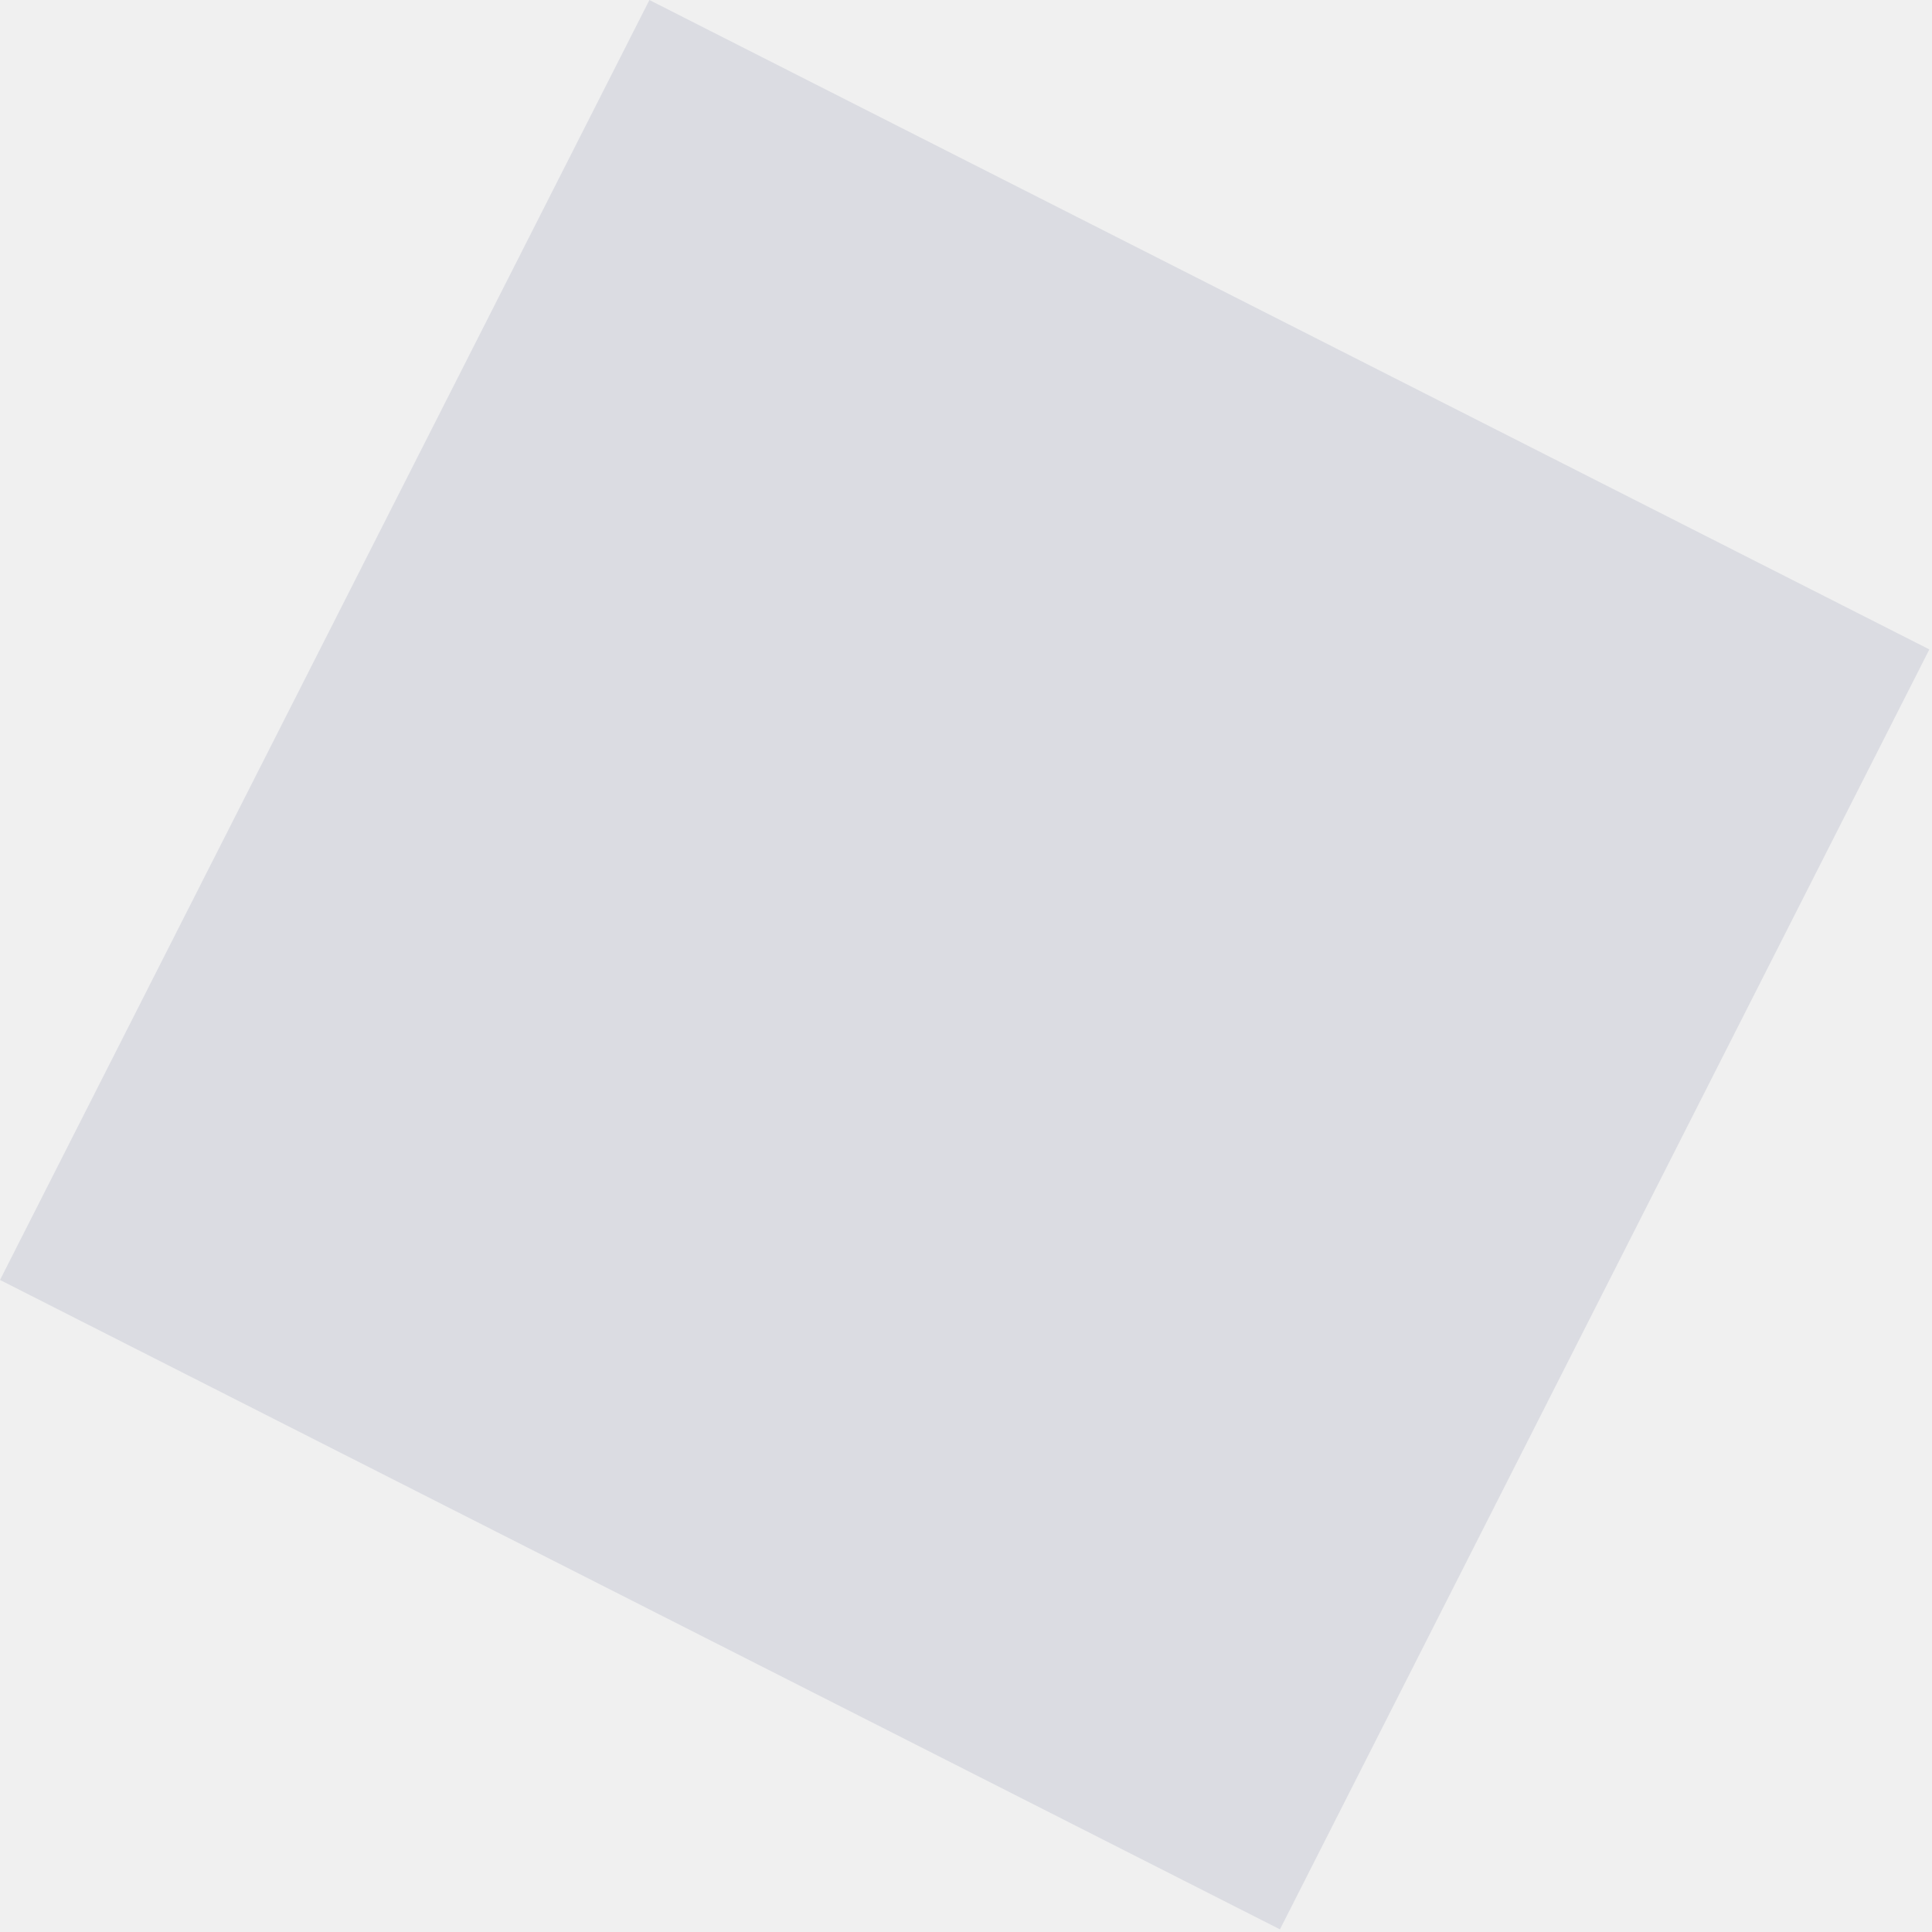
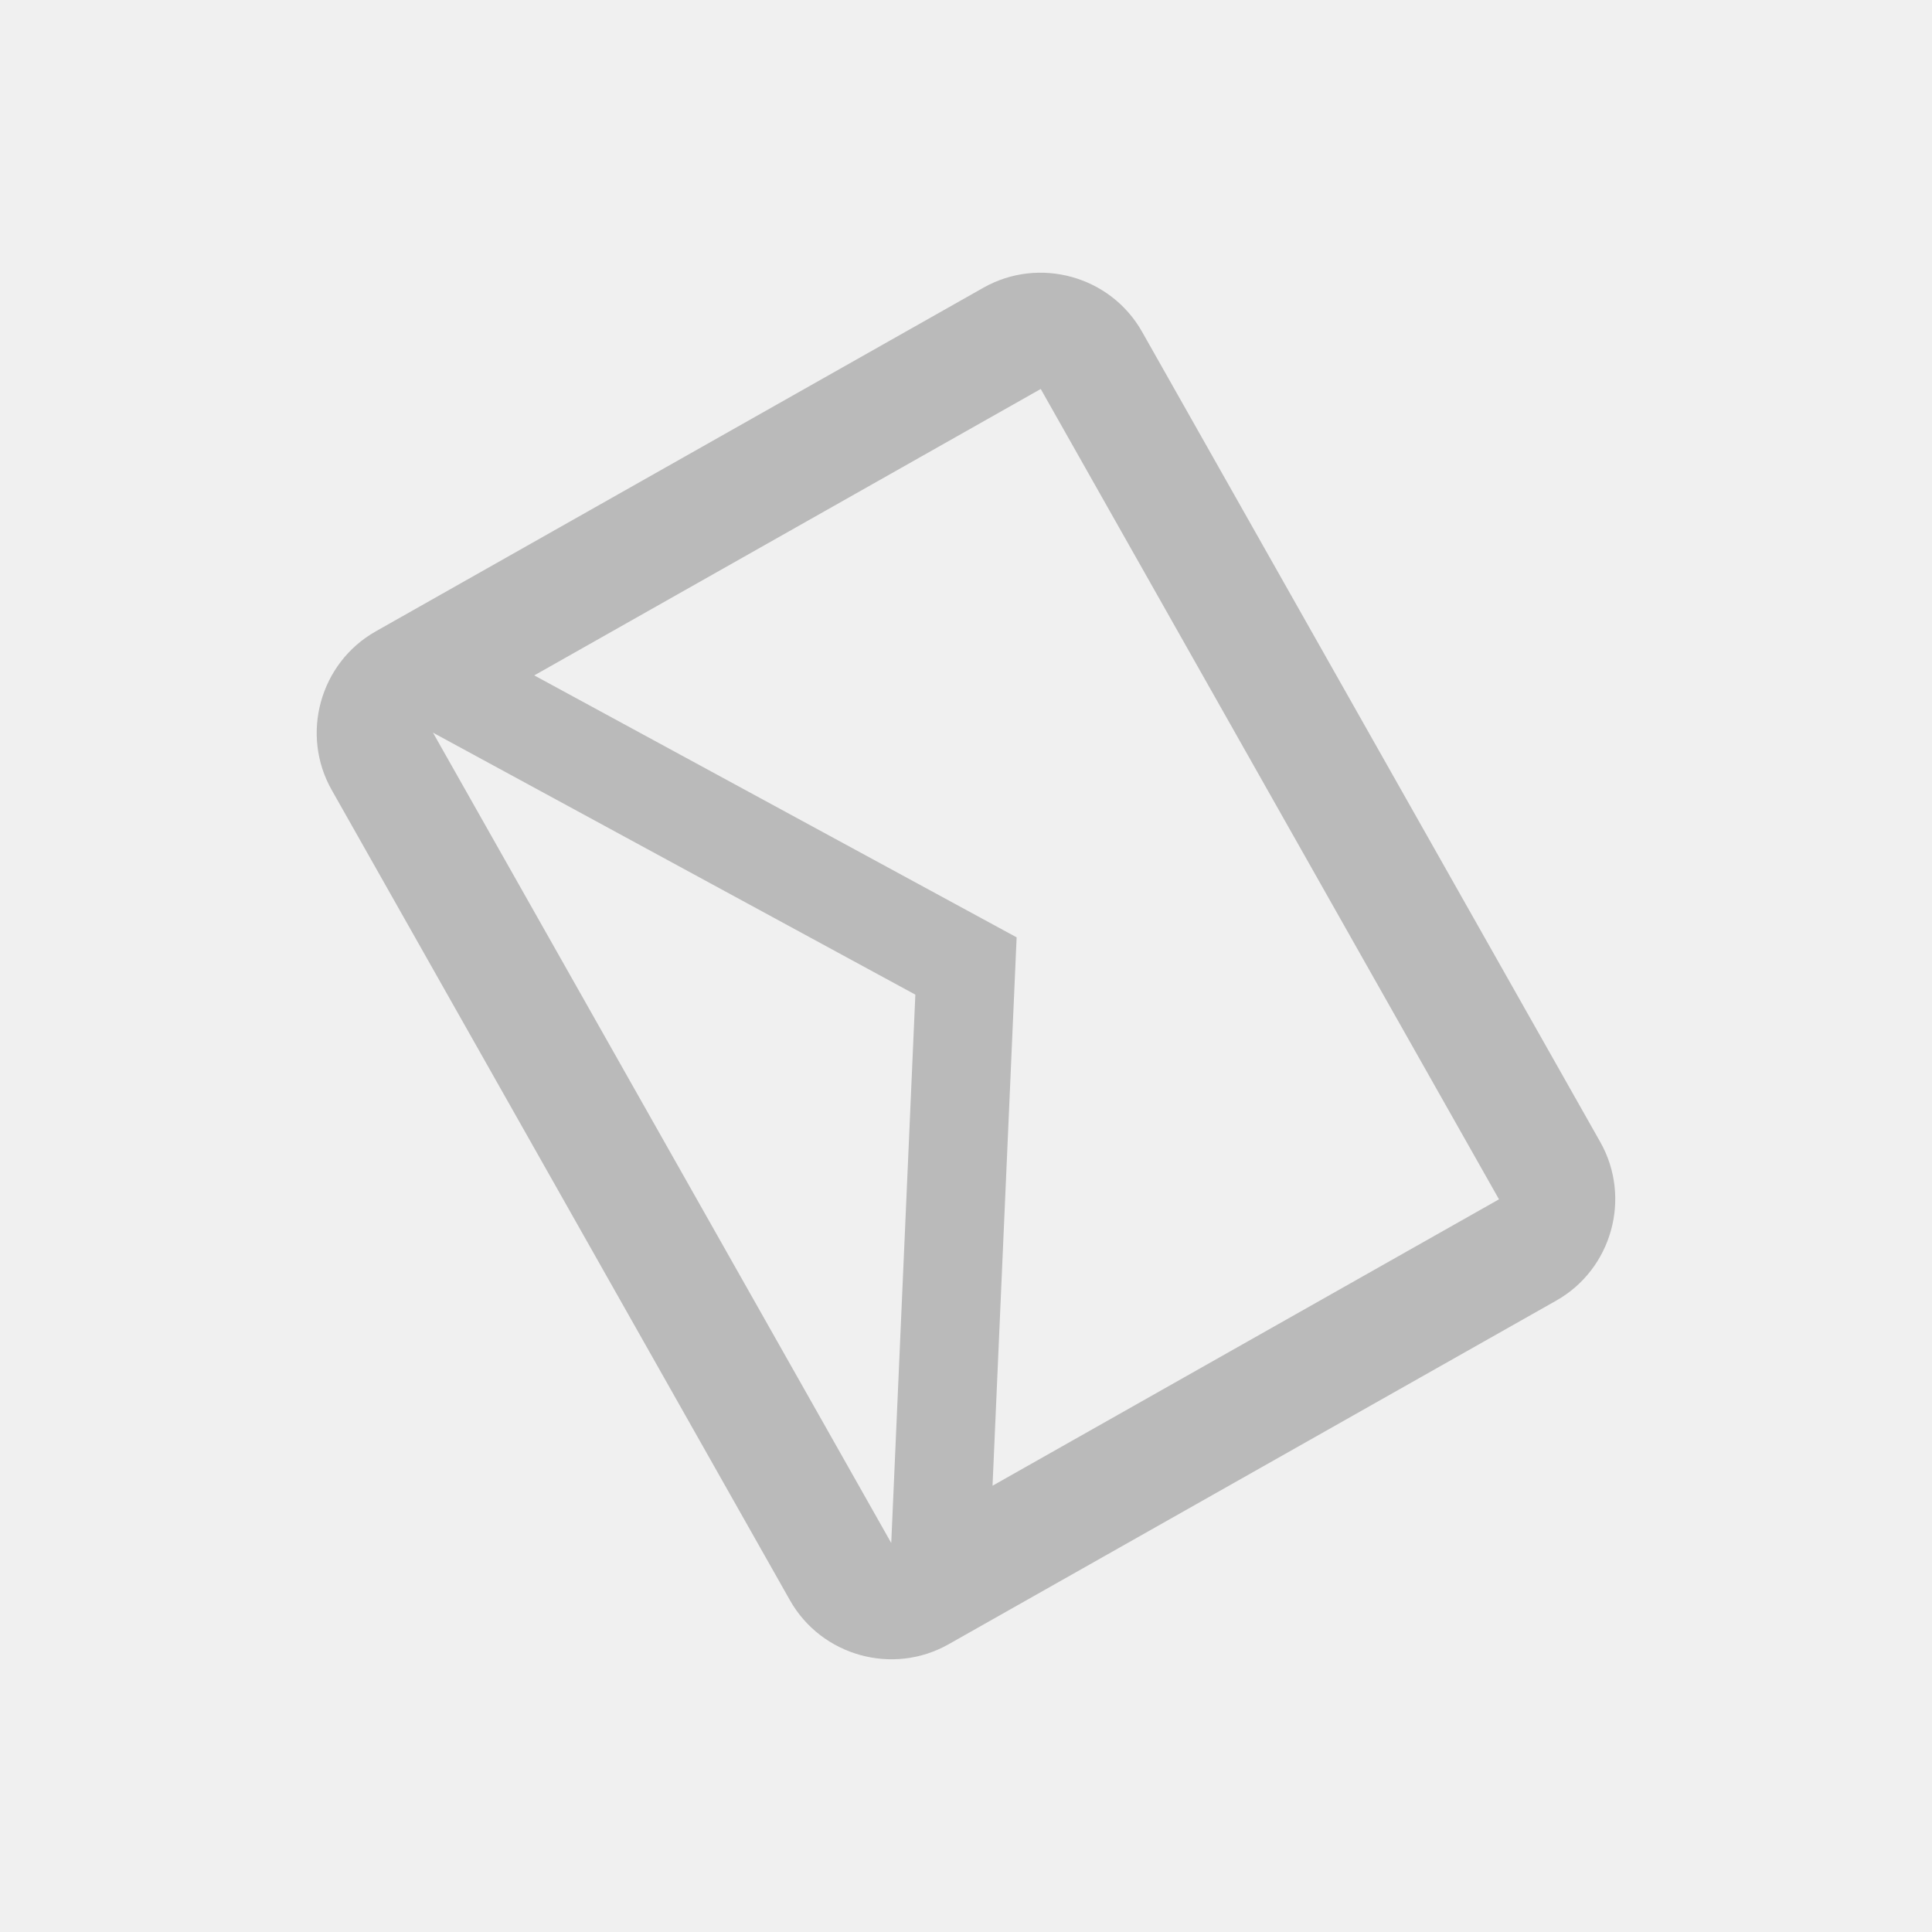
- <svg xmlns="http://www.w3.org/2000/svg" width="237" height="237" viewBox="0 0 237 237" fill="none">
-   <rect opacity="0.1" y="157.014" width="176.067" height="176.067" transform="rotate(-63.0984 0 157.014)" fill="#212D69" />
+ <svg xmlns="http://www.w3.org/2000/svg" width="101" height="101" viewBox="0 0 101 101" fill="none">
+   <g clip-path="url(#clip0)">
+     <path d="M19.641 33.007C16.728 34.654 15.693 38.385 17.34 41.297L41.297 83.659C42.944 86.571 46.674 87.607 49.586 85.96L81.358 67.992C84.27 66.345 85.305 62.615 83.658 59.702L59.702 17.34C58.055 14.428 54.325 13.393 51.412 15.04L19.641 33.007ZM22.635 38.302L47.852 51.997L46.592 80.664L22.635 38.302ZM54.407 20.335L78.363 62.697L51.887 77.67L53.147 49.002L27.93 35.308L54.407 20.335Z" fill="#BABABA" />
+   </g>
+   <defs>
+     <clipPath id="clip0">
+       <rect width="73" height="73" fill="white" transform="translate(36.6953 100.238) rotate(-119.489)" />
+     </clipPath>
+   </defs>
</svg>
